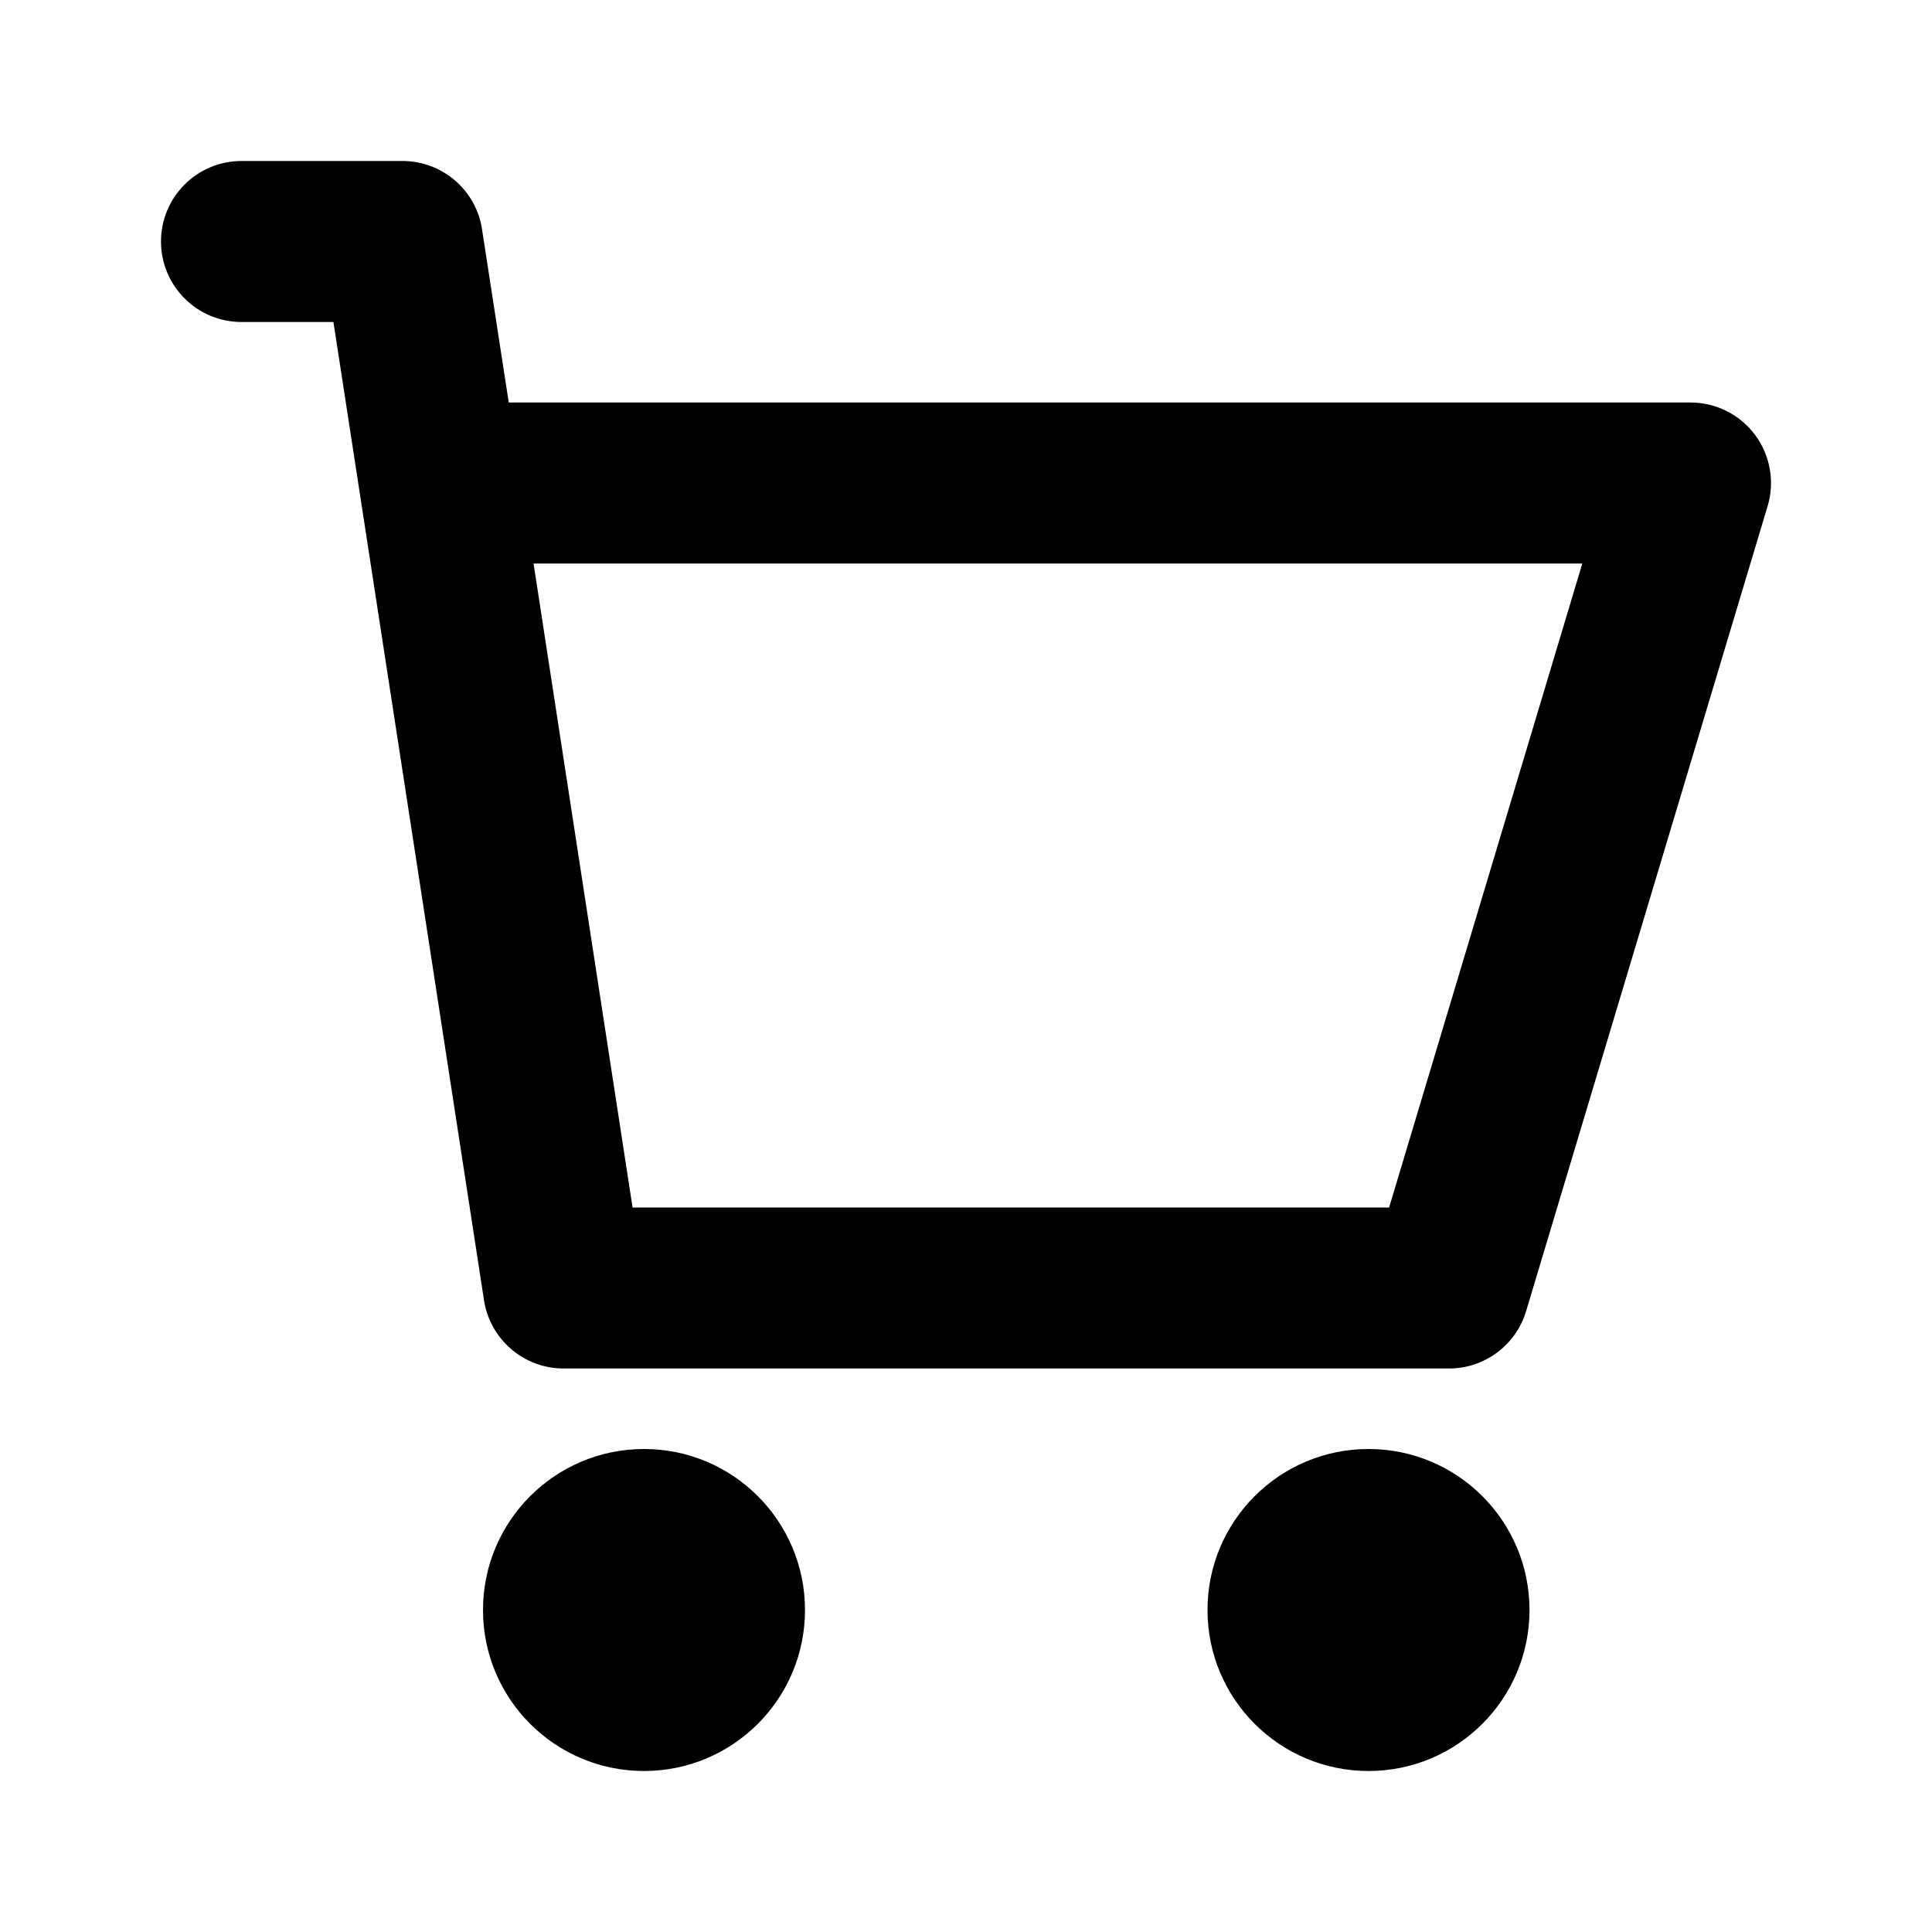
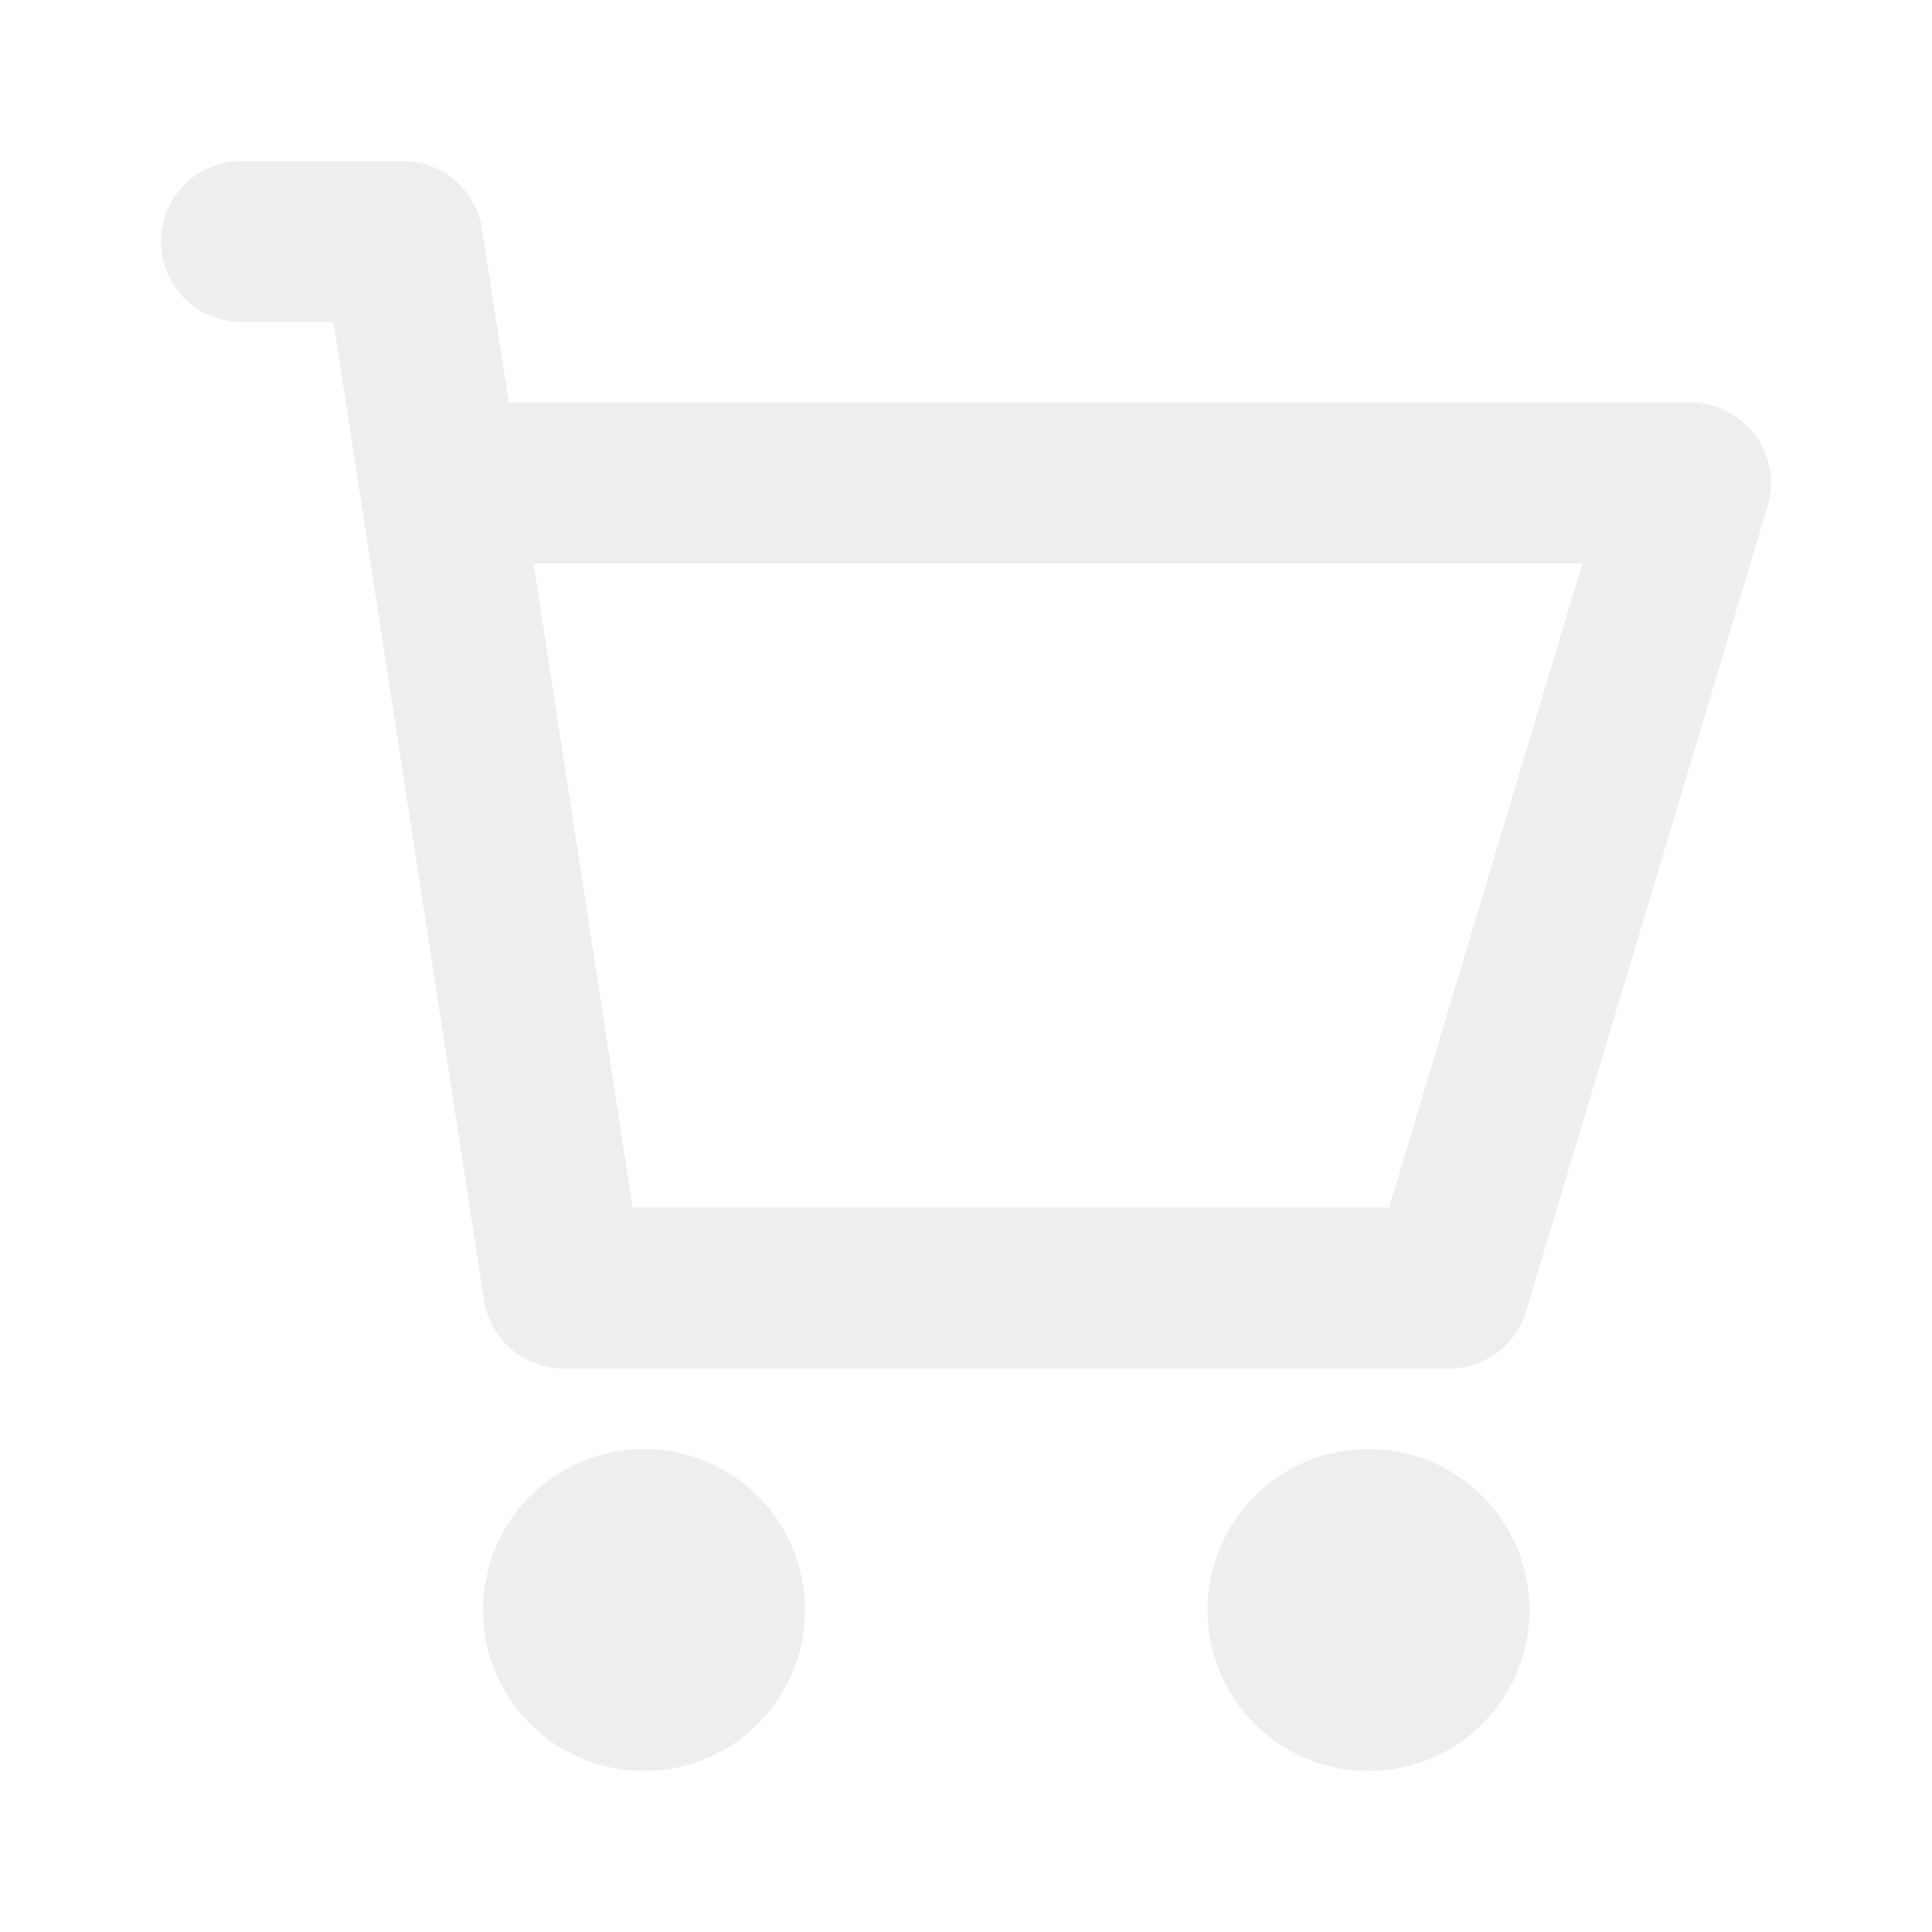
<svg xmlns="http://www.w3.org/2000/svg" width="1em" height="1em" viewBox="0 0 24 24">
-   <path fill="currentColor" d="M4.142 4L6.01 16.136A1.002 1.002 0 0 0 7.016 17H18a1 1 0 0 0 .958-.713l3-10A1 1 0 0 0 21 5H6.32l-.33-2.138a.993.993 0 0 0-.346-.627a.997.997 0 0 0-.66-.235H3a1 1 0 1 0 0 2h1.142zm3.716 11l-1.23-8h13.028l-2.4 8H7.858zM10 20a2 2 0 1 1-4 0a2 2 0 0 1 4 0zm9 0a2 2 0 1 1-4 0a2 2 0 0 1 4 0z" />
+   <path fill="#eee" d="M4.142 4L6.01 16.136A1.002 1.002 0 0 0 7.016 17H18a1 1 0 0 0 .958-.713l3-10A1 1 0 0 0 21 5H6.32l-.33-2.138a.993.993 0 0 0-.346-.627a.997.997 0 0 0-.66-.235H3a1 1 0 1 0 0 2h1.142zm3.716 11l-1.23-8h13.028l-2.4 8H7.858zM10 20a2 2 0 1 1-4 0a2 2 0 0 1 4 0zm9 0a2 2 0 1 1-4 0a2 2 0 0 1 4 0z" />
</svg>
